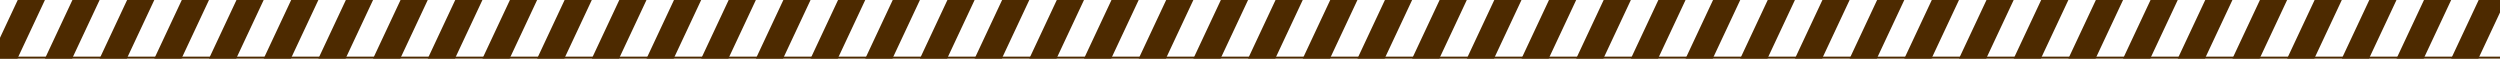
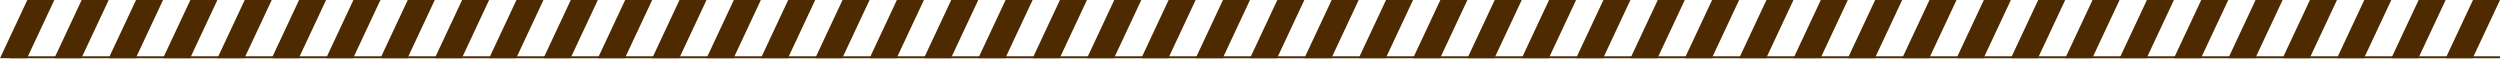
- <svg xmlns="http://www.w3.org/2000/svg" width="1280" height="30" viewBox="0 0 1280 30" fill="none">
-   <path d="M0 29.5H1280" stroke="#4D2A00" />
-   <path d="M9.077 0H23L8.923 30H-5L9.077 0Z" fill="#4D2A00" />
-   <path d="M457.077 0H471L456.923 30H443L457.077 0Z" fill="#4D2A00" />
-   <path d="M233.077 0H247L232.923 30H219L233.077 0Z" fill="#4D2A00" />
-   <path d="M681.077 0H695L680.923 30H667L681.077 0Z" fill="#4D2A00" />
-   <path d="M121.077 0H135L120.923 30H107L121.077 0Z" fill="#4D2A00" />
-   <path d="M569.077 0H583L568.923 30H555L569.077 0Z" fill="#4D2A00" />
-   <path d="M345.077 0H359L344.923 30H331L345.077 0Z" fill="#4D2A00" />
-   <path d="M793.077 0H807L792.923 30H779L793.077 0Z" fill="#4D2A00" />
-   <path d="M933.077 0H947L932.923 30H919L933.077 0Z" fill="#4D2A00" />
-   <path d="M1073.08 0H1087L1072.92 30H1059L1073.08 0Z" fill="#4D2A00" />
-   <path d="M37.077 0H51L36.923 30H23L37.077 0Z" fill="#4D2A00" />
-   <path d="M485.077 0H499L484.923 30H471L485.077 0Z" fill="#4D2A00" />
-   <path d="M261.077 0H275L260.923 30H247L261.077 0Z" fill="#4D2A00" />
-   <path d="M709.077 0H723L708.923 30H695L709.077 0Z" fill="#4D2A00" />
-   <path d="M149.077 0H163L148.923 30H135L149.077 0Z" fill="#4D2A00" />
-   <path d="M597.077 0H611L596.923 30H583L597.077 0Z" fill="#4D2A00" />
-   <path d="M373.077 0H387L372.923 30H359L373.077 0Z" fill="#4D2A00" />
-   <path d="M821.077 0H835L820.923 30H807L821.077 0Z" fill="#4D2A00" />
-   <path d="M961.077 0H975L960.923 30H947L961.077 0Z" fill="#4D2A00" />
-   <path d="M1101.08 0H1115L1100.92 30H1087L1101.08 0Z" fill="#4D2A00" />
-   <path d="M1185.08 0H1199L1184.92 30H1171L1185.08 0Z" fill="#4D2A00" />
-   <path d="M65.077 0H79L64.923 30H51L65.077 0Z" fill="#4D2A00" />
-   <path d="M513.077 0H527L512.923 30H499L513.077 0Z" fill="#4D2A00" />
-   <path d="M289.077 0H303L288.923 30H275L289.077 0Z" fill="#4D2A00" />
-   <path d="M737.077 0H751L736.923 30H723L737.077 0Z" fill="#4D2A00" />
-   <path d="M177.077 0H191L176.923 30H163L177.077 0Z" fill="#4D2A00" />
-   <path d="M625.077 0H639L624.923 30H611L625.077 0Z" fill="#4D2A00" />
-   <path d="M401.077 0H415L400.923 30H387L401.077 0Z" fill="#4D2A00" />
-   <path d="M849.077 0H863L848.923 30H835L849.077 0Z" fill="#4D2A00" />
-   <path d="M989.077 0H1003L988.923 30H975L989.077 0Z" fill="#4D2A00" />
-   <path d="M1129.08 0H1143L1128.92 30H1115L1129.08 0Z" fill="#4D2A00" />
-   <path d="M1213.08 0H1227L1212.92 30H1199L1213.08 0Z" fill="#4D2A00" />
-   <path d="M93.077 0H107L92.923 30H79L93.077 0Z" fill="#4D2A00" />
-   <path d="M541.077 0H555L540.923 30H527L541.077 0Z" fill="#4D2A00" />
-   <path d="M317.077 0H331L316.923 30H303L317.077 0Z" fill="#4D2A00" />
-   <path d="M765.077 0H779L764.923 30H751L765.077 0Z" fill="#4D2A00" />
-   <path d="M905.077 0H919L904.923 30H891L905.077 0Z" fill="#4D2A00" />
-   <path d="M1045.08 0H1059L1044.92 30H1031L1045.08 0Z" fill="#4D2A00" />
-   <path d="M205.077 0H219L204.923 30H191L205.077 0Z" fill="#4D2A00" />
-   <path d="M653.077 0H667L652.923 30H639L653.077 0Z" fill="#4D2A00" />
-   <path d="M429.077 0H443L428.923 30H415L429.077 0Z" fill="#4D2A00" />
-   <path d="M877.077 0H891L876.923 30H863L877.077 0Z" fill="#4D2A00" />
-   <path d="M1017.08 0H1031L1016.92 30H1003L1017.08 0Z" fill="#4D2A00" />
-   <path d="M1157.08 0H1171L1156.92 30H1143L1157.08 0Z" fill="#4D2A00" />
-   <path d="M1241.08 0H1255L1240.92 30H1227L1241.08 0Z" fill="#4D2A00" />
-   <path d="M1269.08 0H1283L1268.92 30H1255L1269.08 0Z" fill="#4D2A00" />
+ <svg xmlns="http://www.w3.org/2000/svg" width="1288" height="30" viewBox="0 0 1288 30" fill="none">
+   <path d="M5 29.5H1288" stroke="#4D2A00" />
+   <path d="M14.077 0H28L13.923 30H0L14.077 0Z" fill="#4D2A00" />
+   <path d="M462.077 0H476L461.923 30H448L462.077 0Z" fill="#4D2A00" />
+   <path d="M238.077 0H252L237.923 30H224L238.077 0Z" fill="#4D2A00" />
+   <path d="M686.077 0H700L685.923 30H672L686.077 0Z" fill="#4D2A00" />
+   <path d="M126.077 0H140L125.923 30H112L126.077 0Z" fill="#4D2A00" />
+   <path d="M574.077 0H588L573.923 30H560L574.077 0Z" fill="#4D2A00" />
+   <path d="M350.077 0H364L349.923 30H336L350.077 0Z" fill="#4D2A00" />
+   <path d="M798.077 0H812L797.923 30H784L798.077 0Z" fill="#4D2A00" />
+   <path d="M938.077 0H952L937.923 30H924L938.077 0Z" fill="#4D2A00" />
+   <path d="M1078.08 0H1092L1077.92 30H1064L1078.08 0Z" fill="#4D2A00" />
+   <path d="M42.077 0H56L41.923 30H28L42.077 0Z" fill="#4D2A00" />
+   <path d="M490.077 0H504L489.923 30H476L490.077 0Z" fill="#4D2A00" />
+   <path d="M266.077 0H280L265.923 30H252L266.077 0Z" fill="#4D2A00" />
+   <path d="M714.077 0H728L713.923 30H700L714.077 0Z" fill="#4D2A00" />
+   <path d="M154.077 0H168L153.923 30H140L154.077 0Z" fill="#4D2A00" />
+   <path d="M602.077 0H616L601.923 30H588L602.077 0Z" fill="#4D2A00" />
+   <path d="M378.077 0H392L377.923 30H364L378.077 0Z" fill="#4D2A00" />
+   <path d="M826.077 0H840L825.923 30H812L826.077 0Z" fill="#4D2A00" />
+   <path d="M966.077 0H980L965.923 30H952L966.077 0Z" fill="#4D2A00" />
+   <path d="M1106.08 0H1120L1105.92 30H1092L1106.08 0Z" fill="#4D2A00" />
+   <path d="M1190.08 0H1204L1189.92 30H1176L1190.08 0Z" fill="#4D2A00" />
+   <path d="M70.077 0H84L69.923 30H56L70.077 0Z" fill="#4D2A00" />
+   <path d="M518.077 0H532L517.923 30H504L518.077 0Z" fill="#4D2A00" />
+   <path d="M294.077 0H308L293.923 30H280L294.077 0Z" fill="#4D2A00" />
+   <path d="M742.077 0H756L741.923 30H728L742.077 0Z" fill="#4D2A00" />
+   <path d="M182.077 0H196L181.923 30H168L182.077 0Z" fill="#4D2A00" />
+   <path d="M630.077 0H644L629.923 30H616L630.077 0Z" fill="#4D2A00" />
+   <path d="M406.077 0H420L405.923 30H392L406.077 0Z" fill="#4D2A00" />
+   <path d="M854.077 0H868L853.923 30H840L854.077 0Z" fill="#4D2A00" />
+   <path d="M994.077 0H1008L993.923 30H980L994.077 0Z" fill="#4D2A00" />
+   <path d="M1134.08 0H1148L1133.92 30H1120L1134.08 0Z" fill="#4D2A00" />
+   <path d="M1218.08 0H1232L1217.92 30H1204L1218.08 0Z" fill="#4D2A00" />
+   <path d="M98.077 0H112L97.923 30H84L98.077 0Z" fill="#4D2A00" />
+   <path d="M546.077 0H560L545.923 30H532L546.077 0Z" fill="#4D2A00" />
+   <path d="M322.077 0H336L321.923 30H308L322.077 0Z" fill="#4D2A00" />
+   <path d="M770.077 0H784L769.923 30H756L770.077 0Z" fill="#4D2A00" />
+   <path d="M910.077 0H924L909.923 30H896L910.077 0Z" fill="#4D2A00" />
+   <path d="M1050.08 0H1064L1049.92 30H1036L1050.08 0Z" fill="#4D2A00" />
+   <path d="M210.077 0H224L209.923 30H196L210.077 0Z" fill="#4D2A00" />
+   <path d="M658.077 0H672L657.923 30H644L658.077 0Z" fill="#4D2A00" />
+   <path d="M434.077 0H448L433.923 30H420L434.077 0Z" fill="#4D2A00" />
+   <path d="M882.077 0H896L881.923 30H868L882.077 0Z" fill="#4D2A00" />
+   <path d="M1022.08 0H1036L1021.92 30H1008L1022.08 0Z" fill="#4D2A00" />
+   <path d="M1162.08 0H1176L1161.92 30H1148L1162.08 0Z" fill="#4D2A00" />
+   <path d="M1246.08 0H1260L1245.92 30H1232L1246.08 0Z" fill="#4D2A00" />
+   <path d="M1274.08 0H1288L1273.92 30H1260L1274.08 0Z" fill="#4D2A00" />
</svg>
